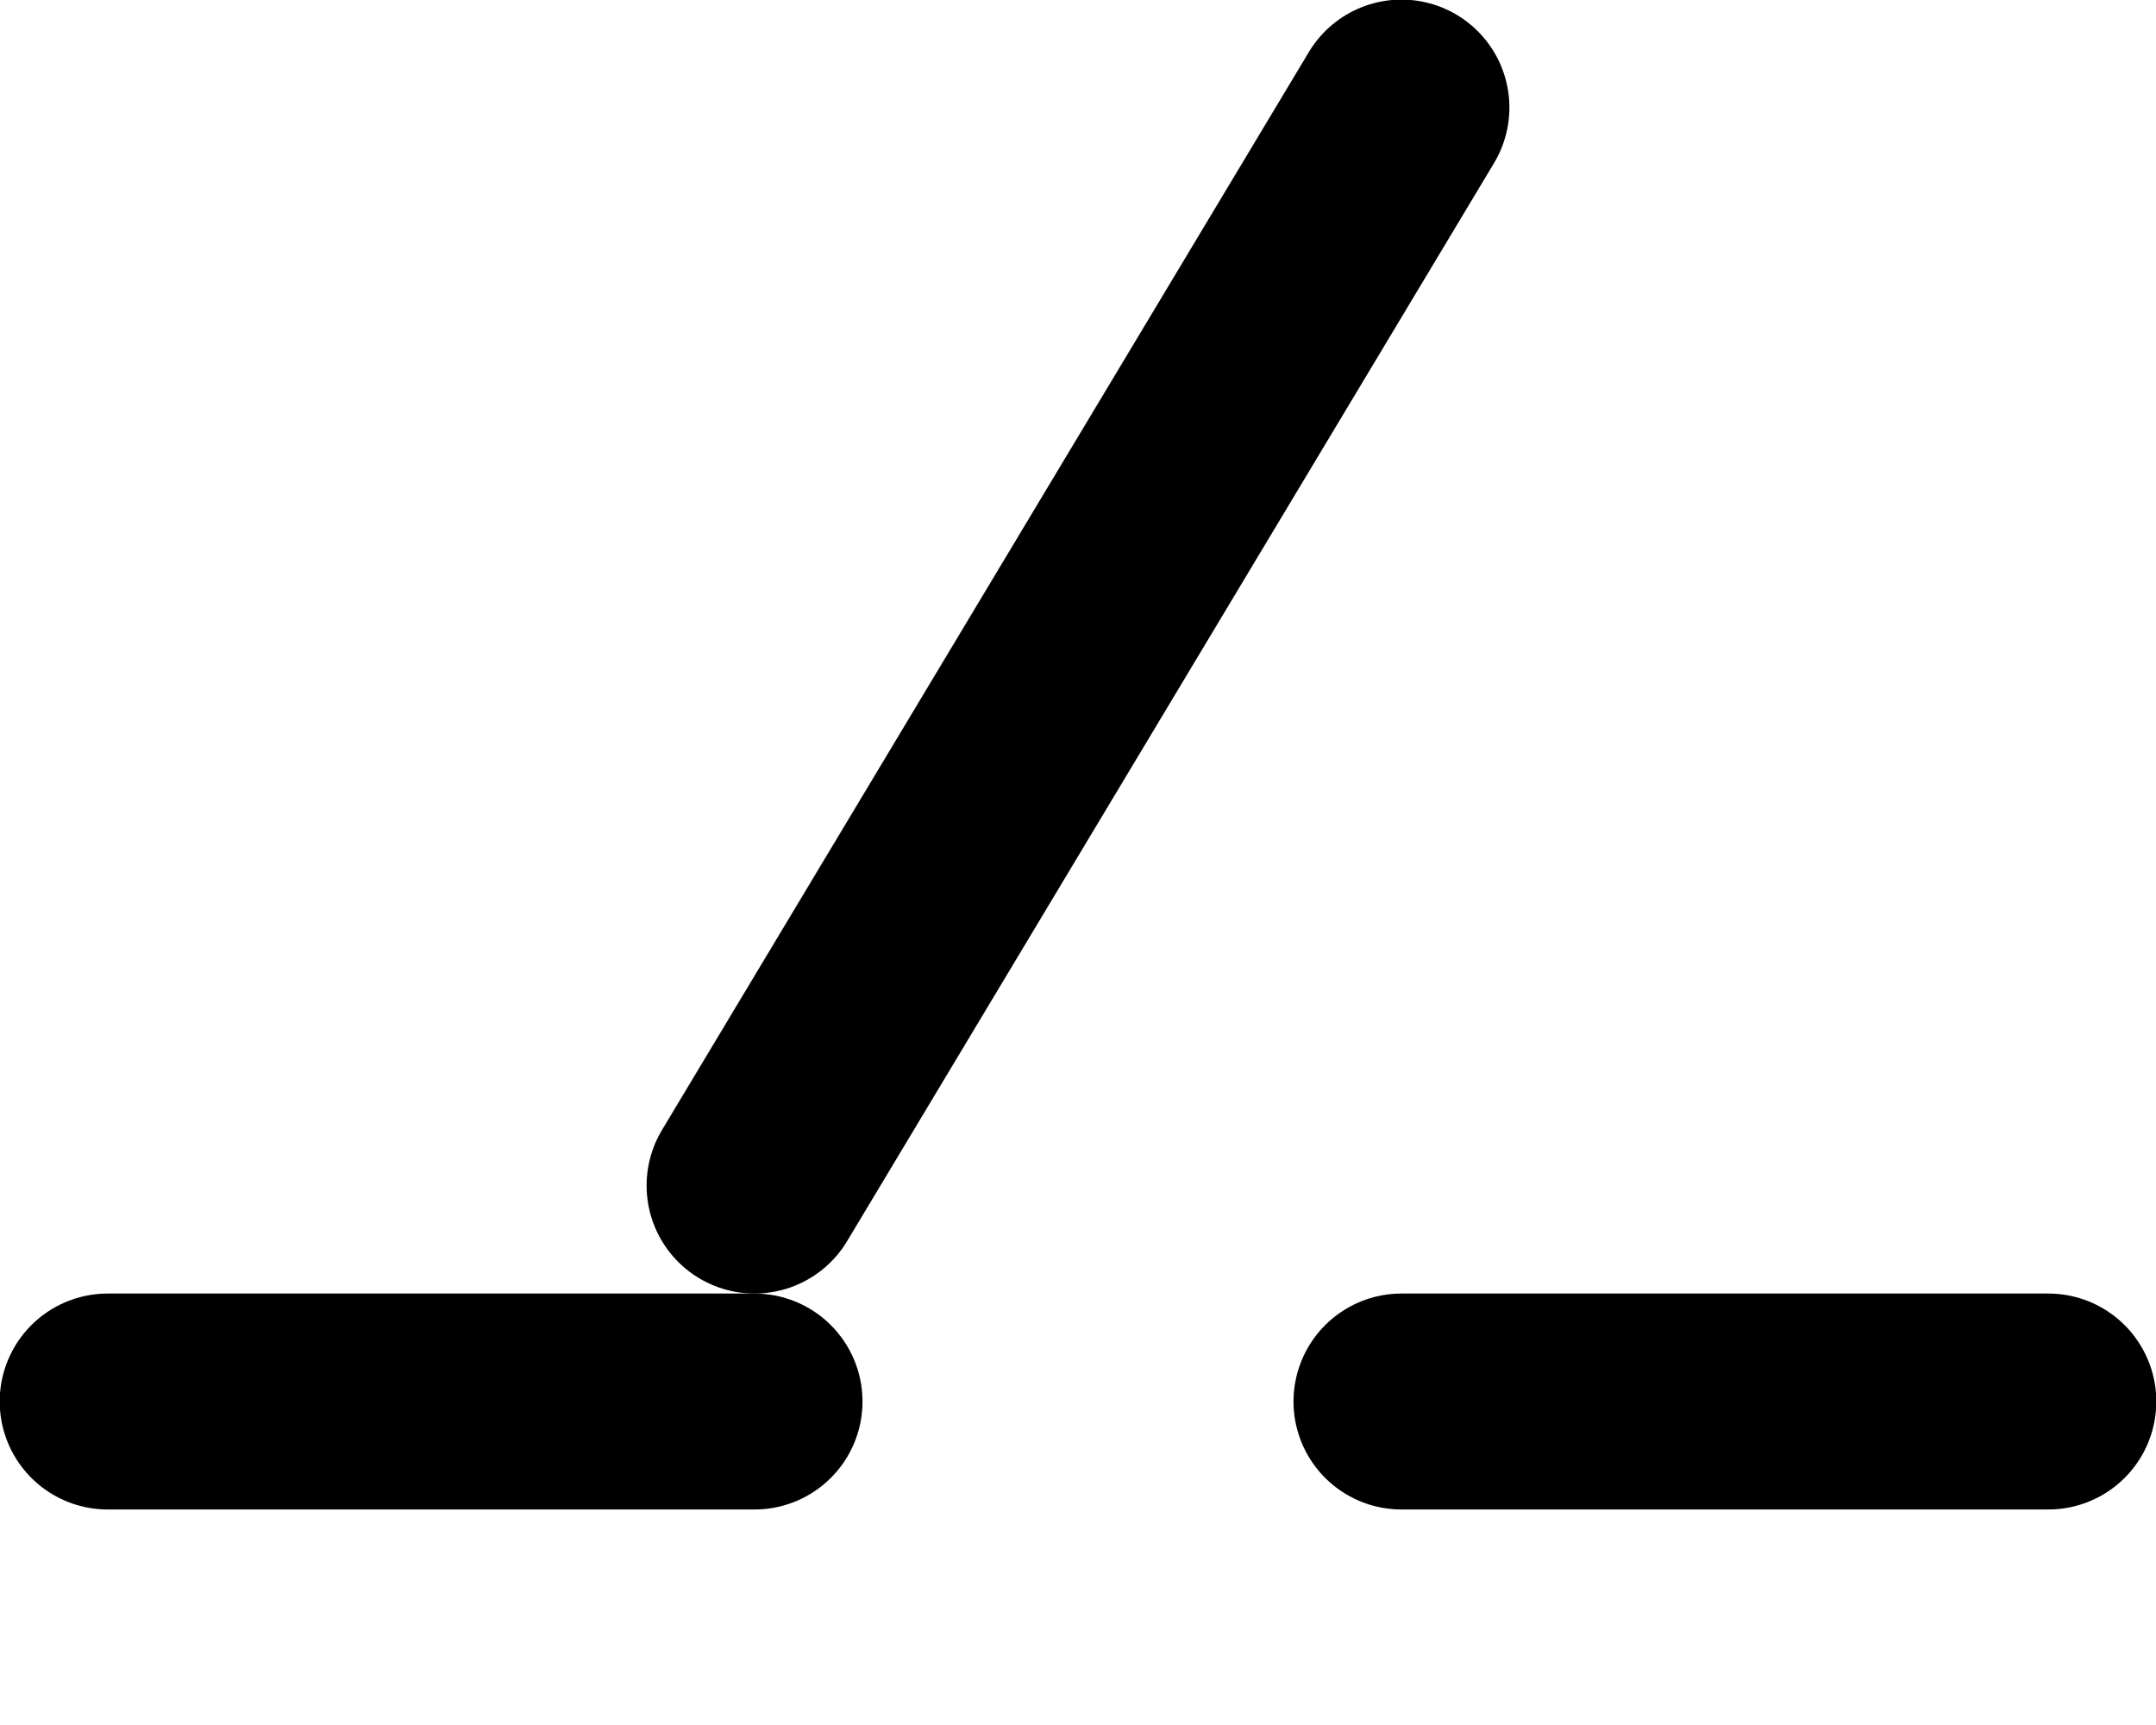
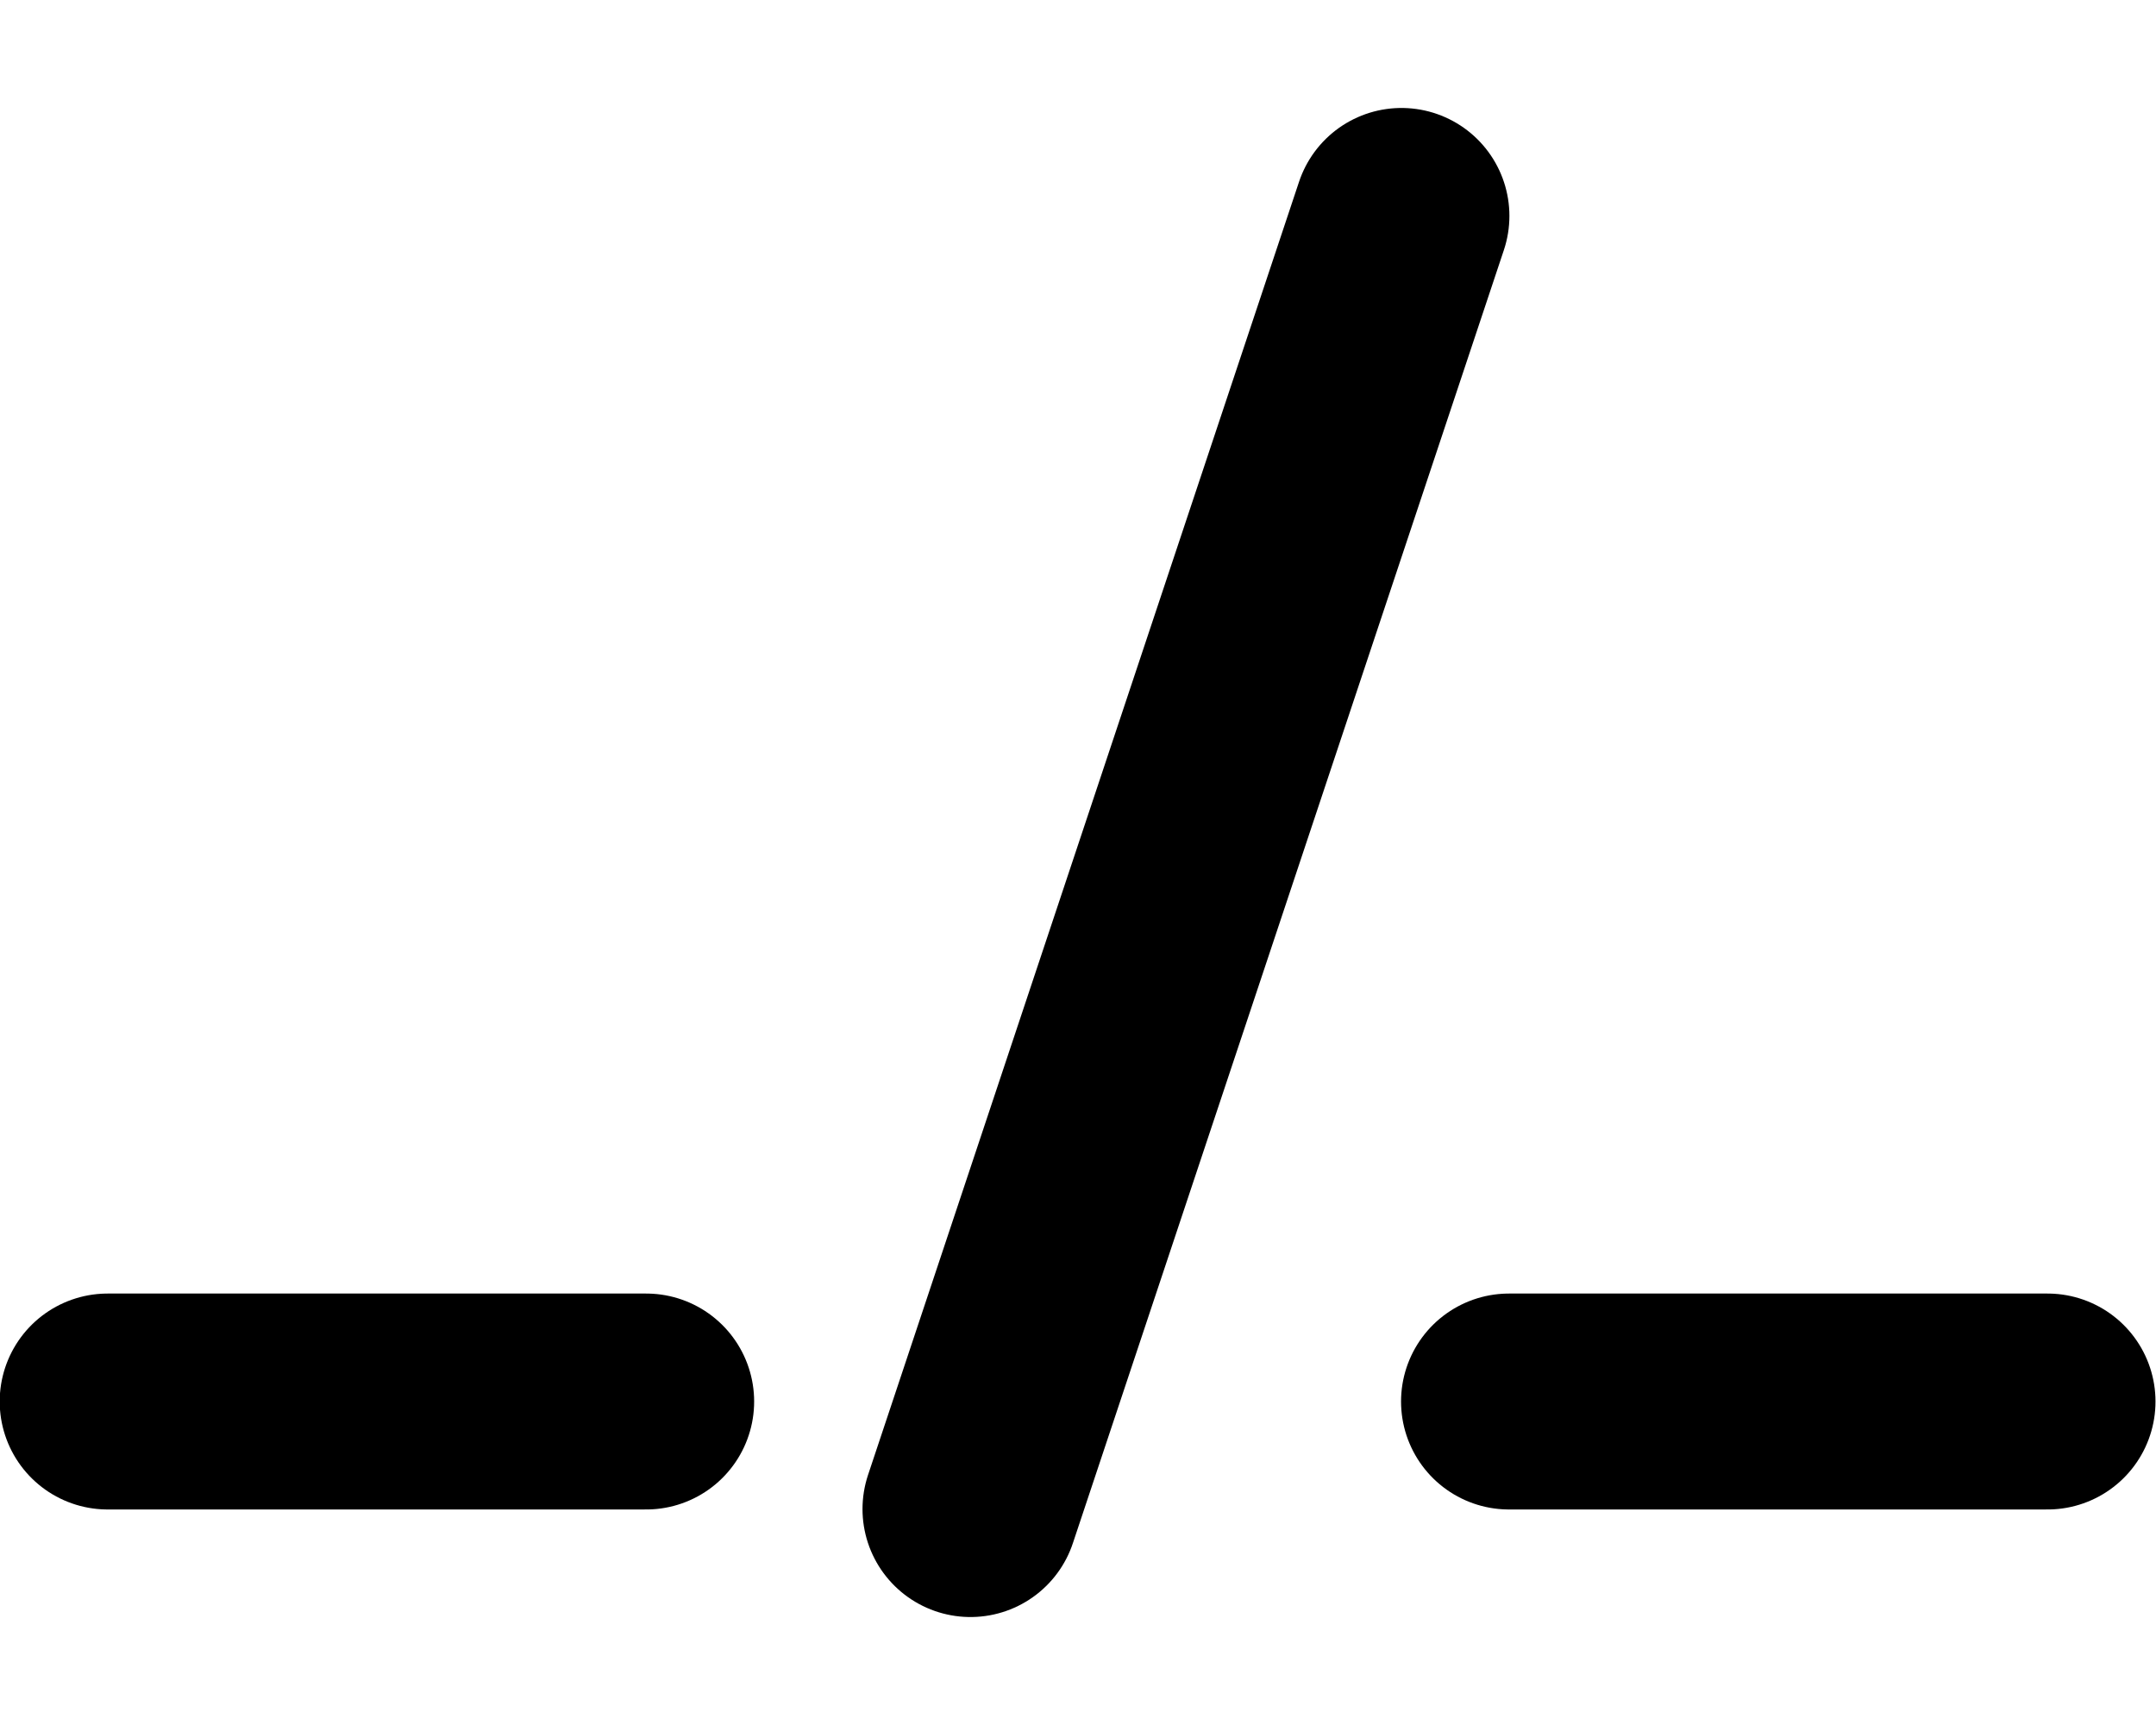
<svg xmlns="http://www.w3.org/2000/svg" width="10" height="8" viewBox="0 0 2.646 2.117" version="1.1" id="svg1">
  <defs id="defs1" />
-   <path style="fill:none;stroke:#000000;stroke-width:0.265;stroke-linecap:round;stroke-linejoin:round;stroke-miterlimit:100" d="M 0.132,1.72 H 0.926" id="path1" />
-   <path style="fill:none;stroke:#000000;stroke-width:0.265;stroke-linecap:round;stroke-linejoin:round;stroke-miterlimit:100" d="m 1.72,1.72 h 0.794" id="path2" />
-   <path style="fill:none;stroke:#000000;stroke-width:0.265;stroke-linecap:round;stroke-linejoin:round;stroke-miterlimit:100" d="M 0.926,1.455 1.72,0.132" id="path3" />
+   <path style="fill:none;stroke:#000000;stroke-width:0.265;stroke-linecap:round;stroke-linejoin:round;stroke-miterlimit:100" d="m 0.132,1.72 0.661,0" id="path1" />
+   <path style="fill:none;stroke:#000000;stroke-width:0.265;stroke-linecap:round;stroke-linejoin:round;stroke-miterlimit:100" d="m 1.852,1.72 0.661,0" id="path2" />
+   <path style="fill:none;stroke:#000000;stroke-width:0.265;stroke-linecap:round;stroke-linejoin:round;stroke-miterlimit:100" d="M 1.191,1.852 1.72,0.265" id="path3" />
</svg>
